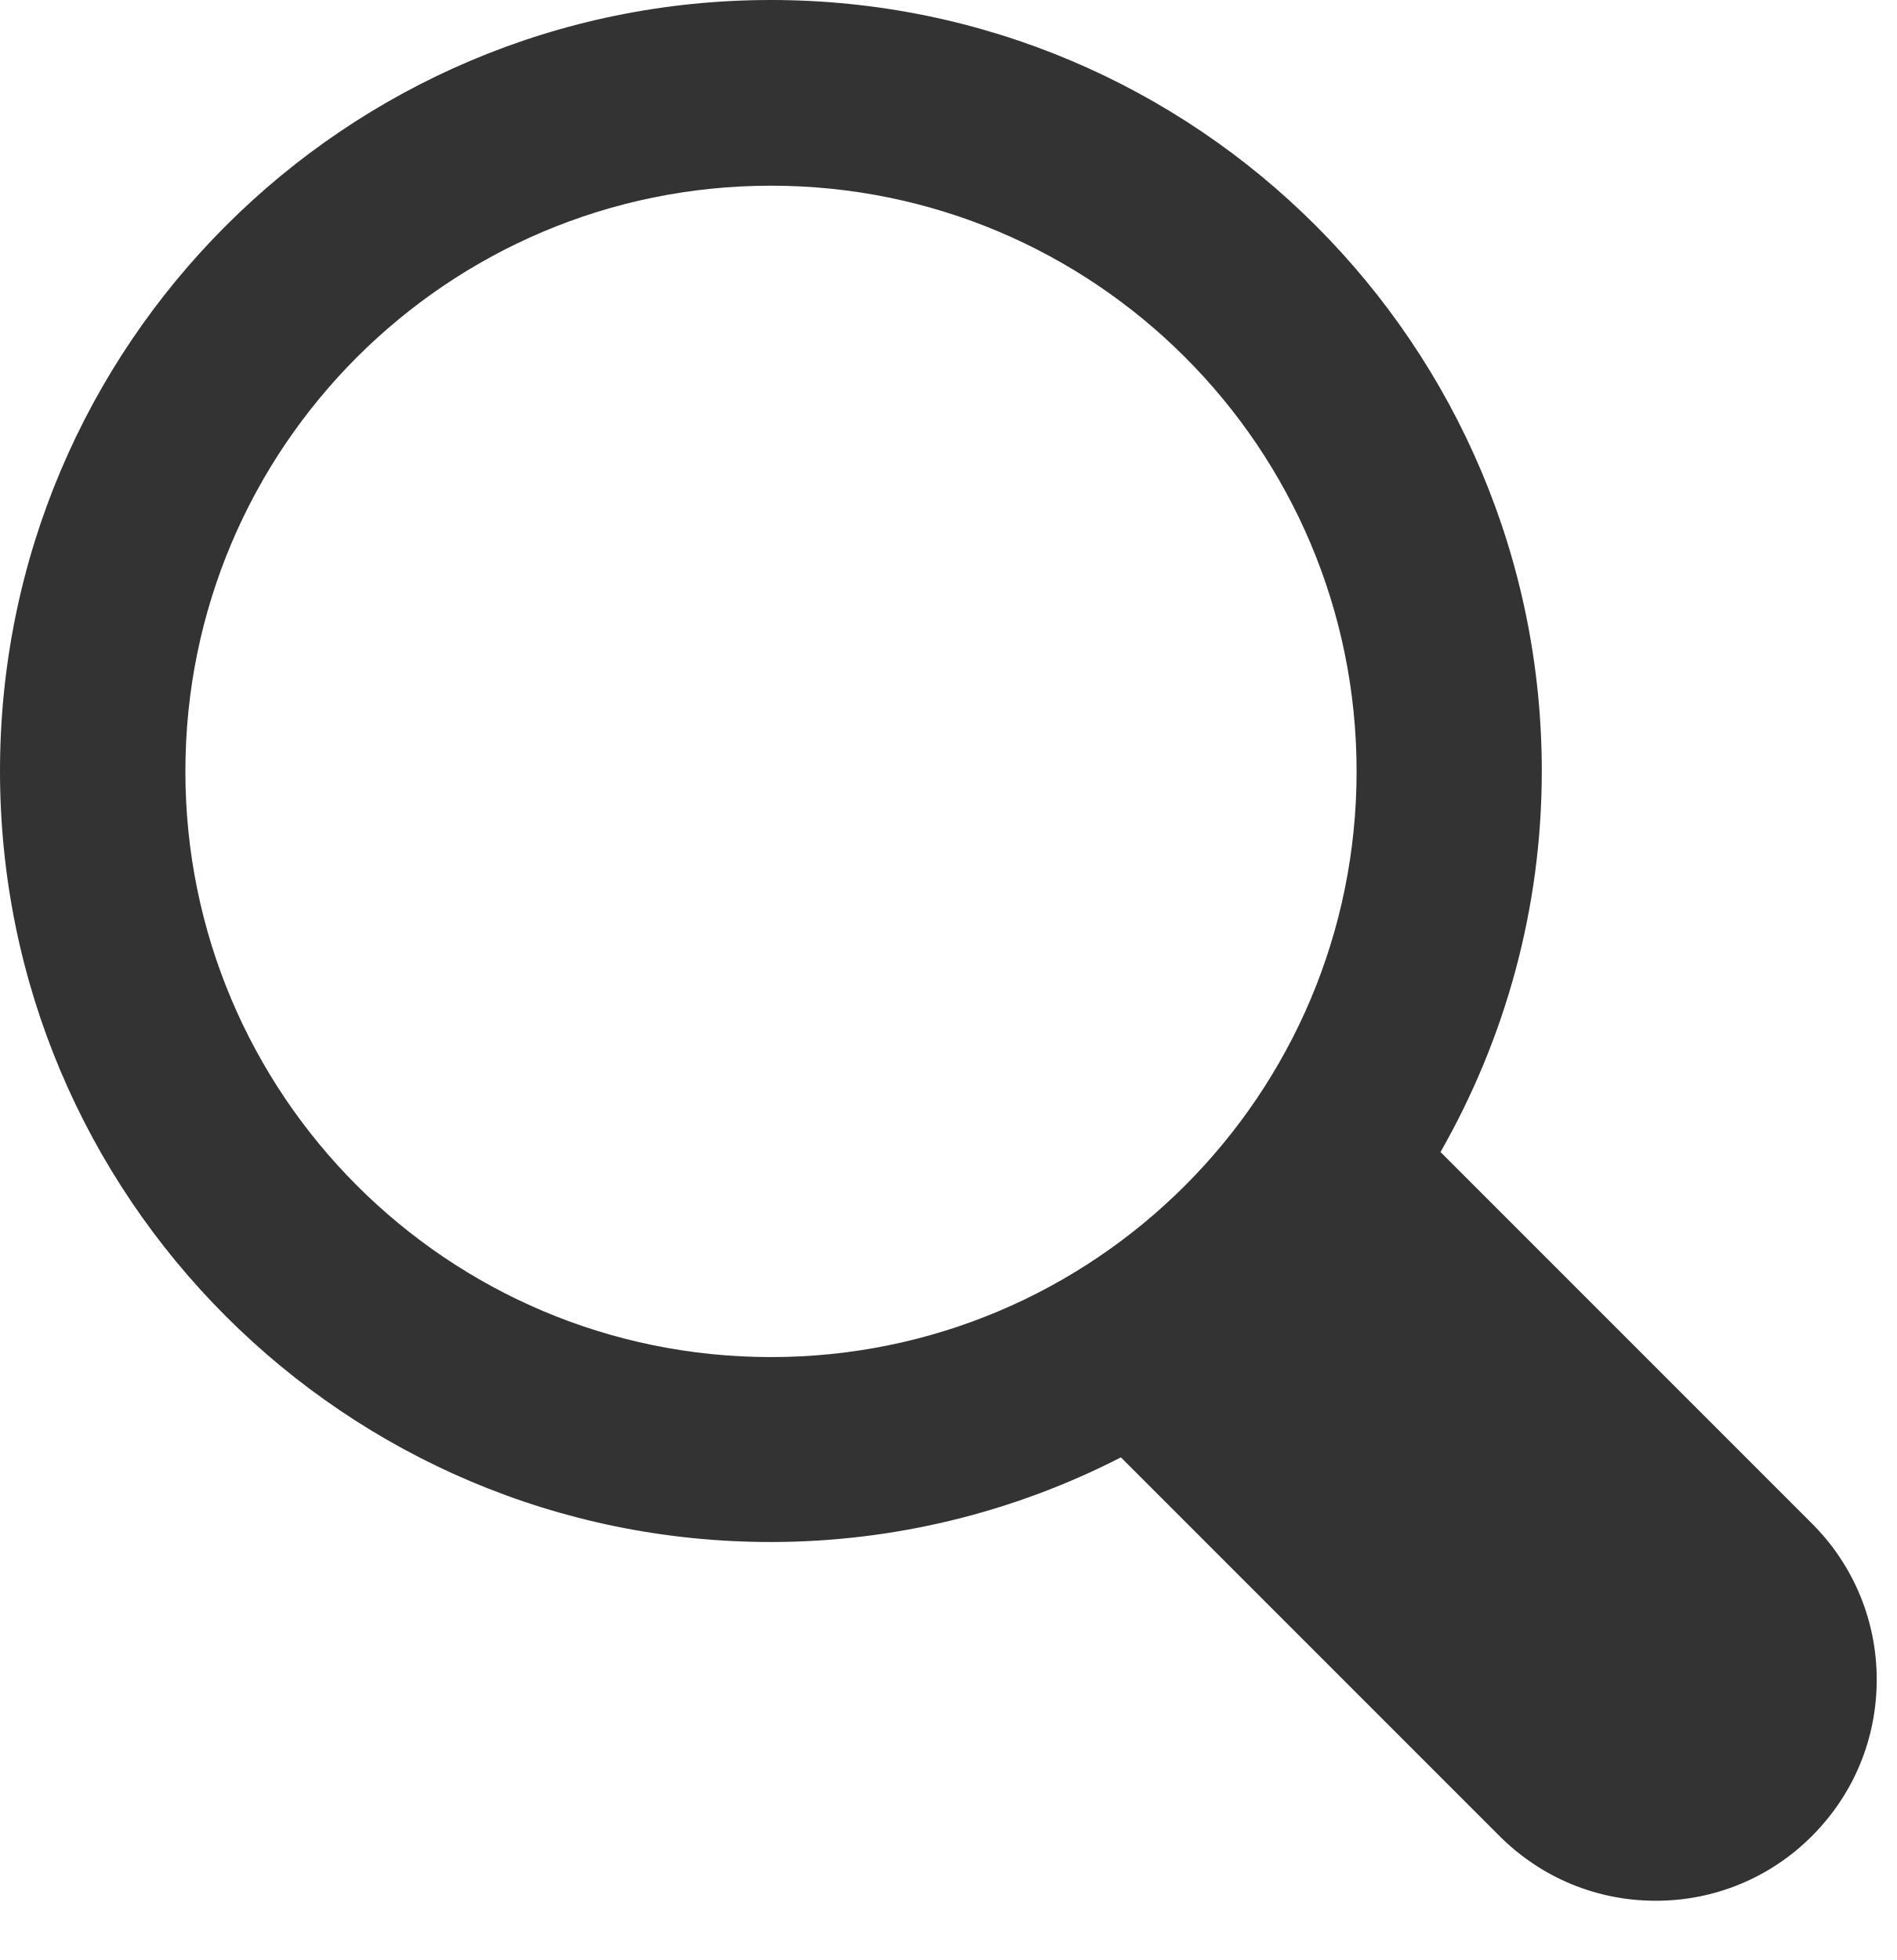
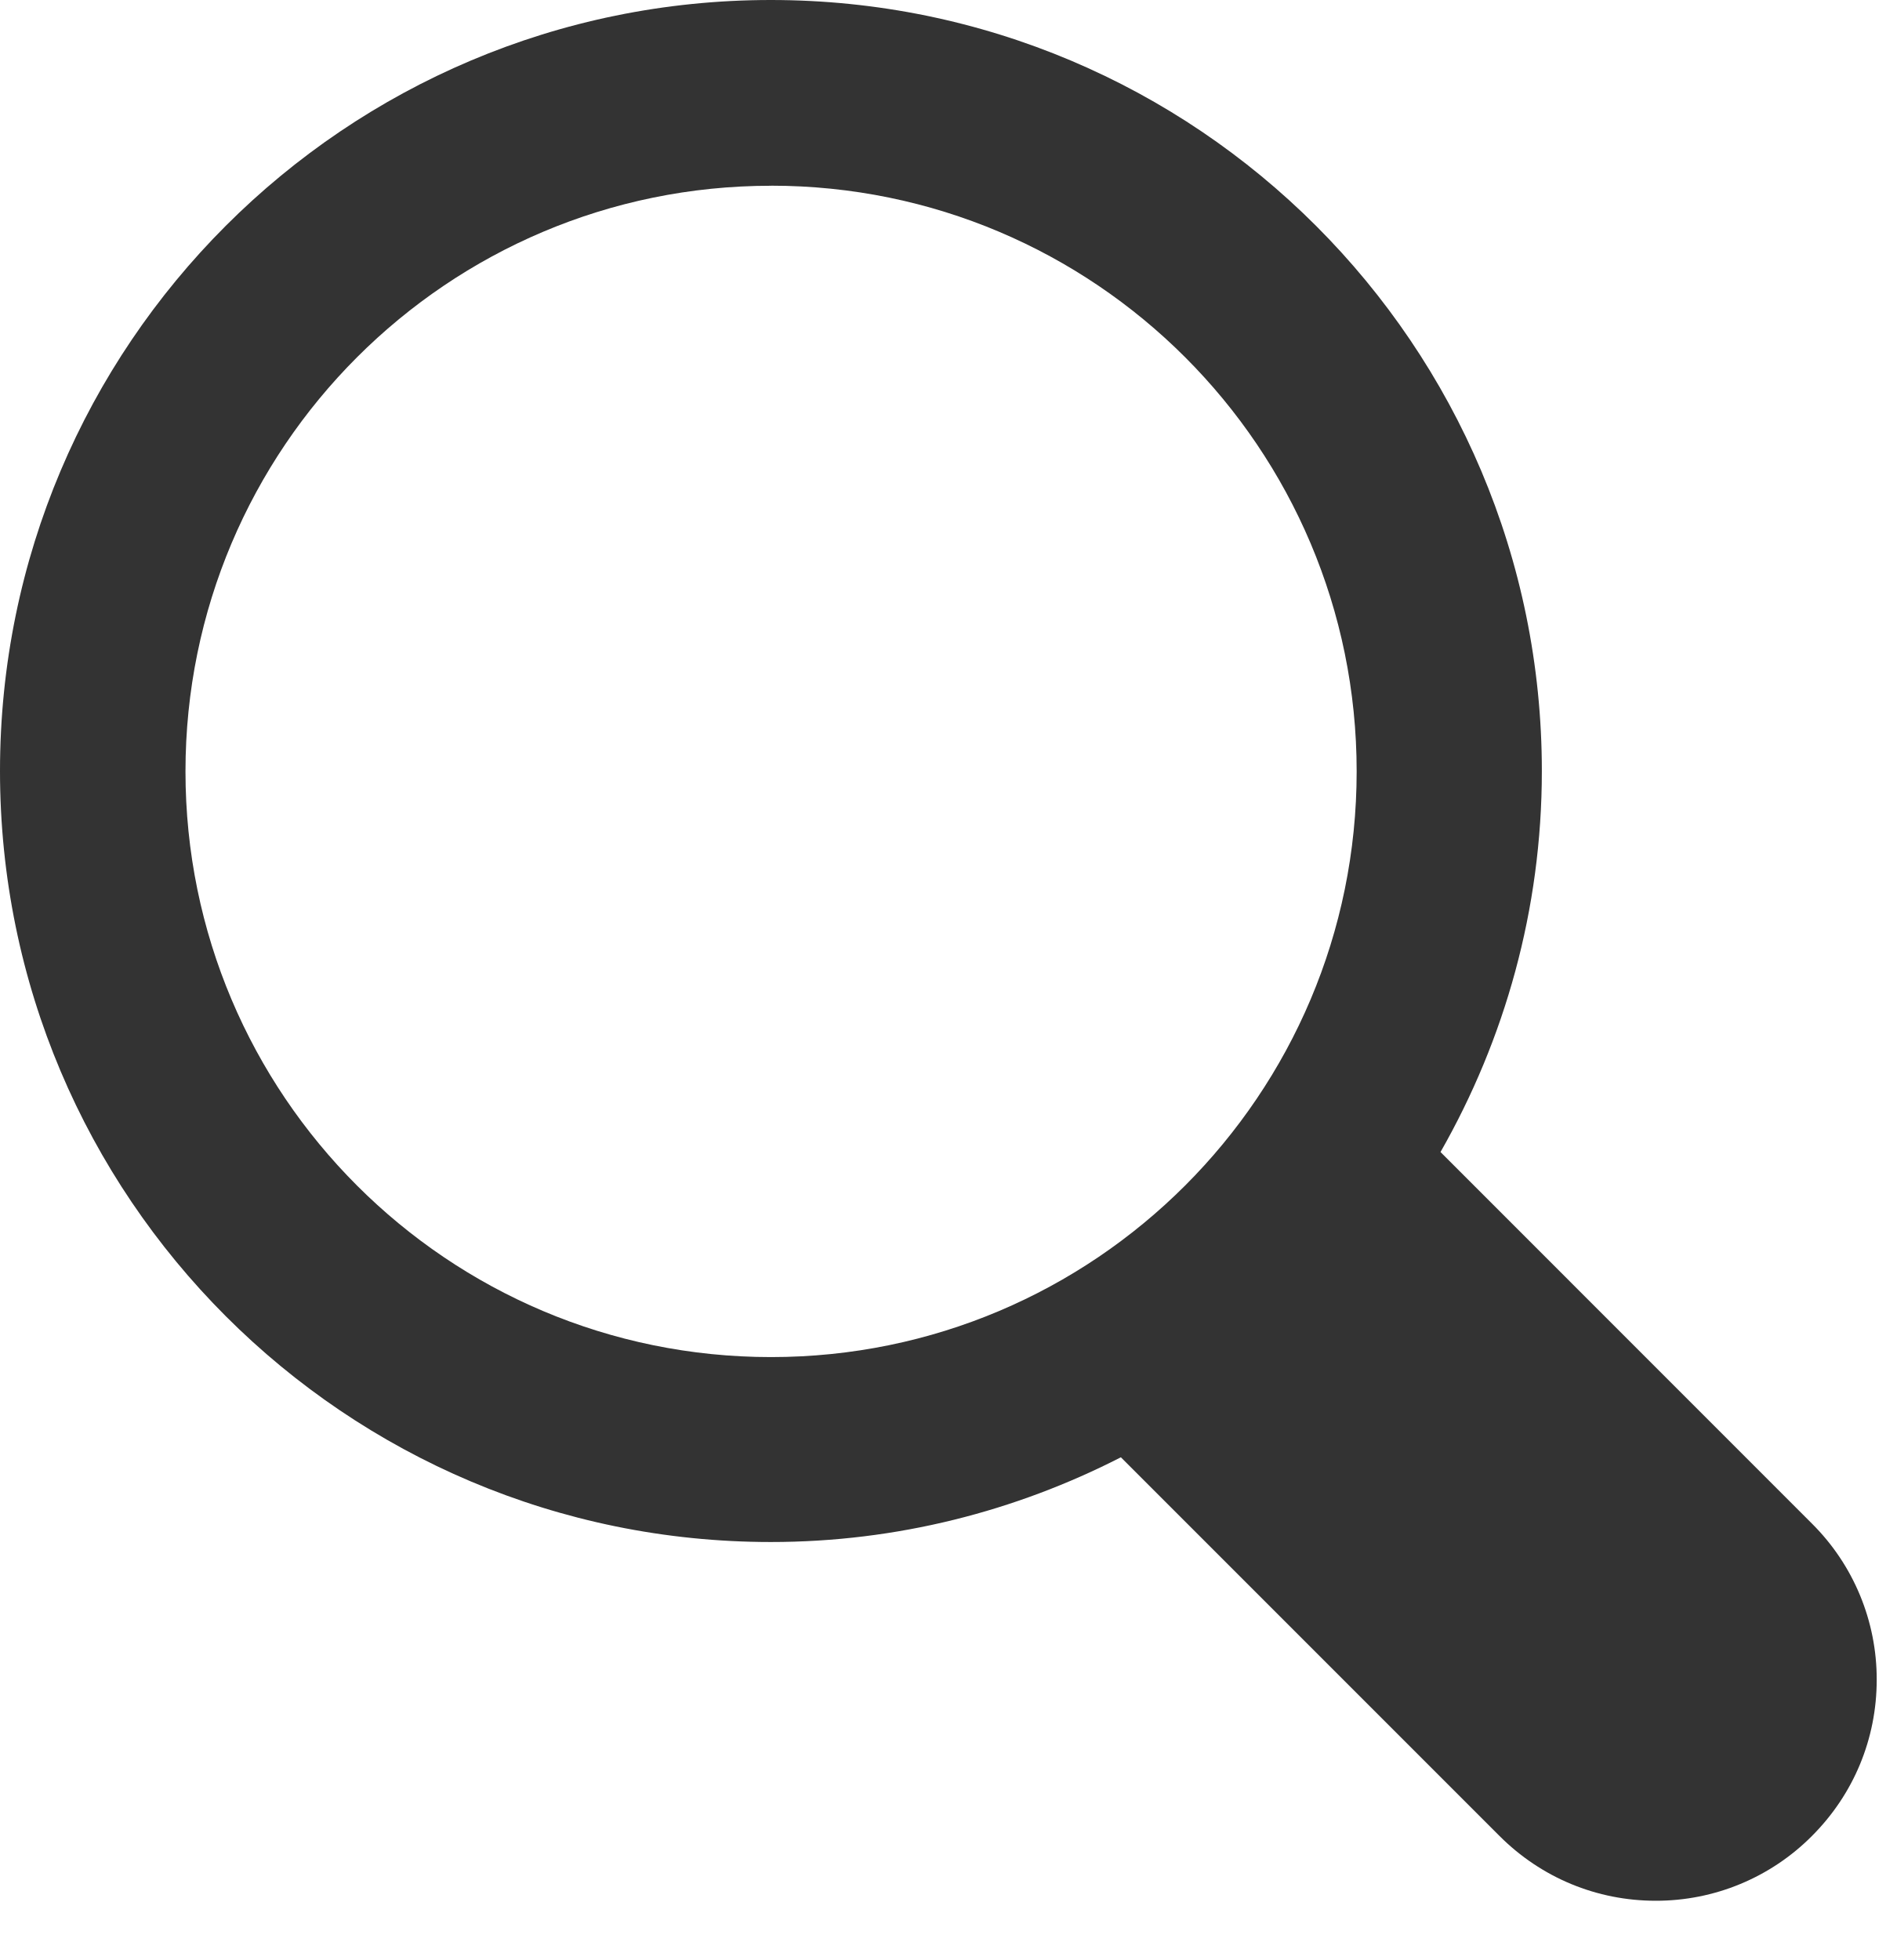
<svg xmlns="http://www.w3.org/2000/svg" baseProfile="full" height="31" width="30">
-   <path fill="#333" d="M29.687 26.568c0 .933-.364 1.811-1.024 2.471a3.475 3.475 0 0 1-2.472 1.024c-.933 0-1.81-.364-2.471-1.024l-5.989-5.989a12.126 12.126 0 0 1-5.537 1.339C5.459 24.389 0 18.93 0 12.195 0 5.46 5.459 0 12.194 0c6.735 0 12.195 5.46 12.195 12.195 0 2.194-.587 4.247-1.602 6.026l5.876 5.876a3.471 3.471 0 0 1 1.024 2.471zM12.196 2.937a9.263 9.263 0 1 0 0 18.527 9.263 9.263 0 0 0 0-18.527z" />
+   <path fill="#333" d="M29.687 26.568c0 .933-.364 1.81-1.024 2.47a3.475 3.475 0 0 1-2.472 1.025c-.932 0-1.81-.364-2.47-1.024l-5.99-5.99c-1.662.85-3.54 1.34-5.536 1.34C5.46 24.39 0 18.93 0 12.194S5.46 0 12.194 0C18.93 0 24.39 5.46 24.39 12.195c0 2.194-.588 4.247-1.603 6.026l5.876 5.877a3.47 3.47 0 0 1 1.024 2.47zm-17.49-23.63a9.263 9.263 0 1 0 0 18.526 9.263 9.263 0 0 0 0-18.527z" />
</svg>
